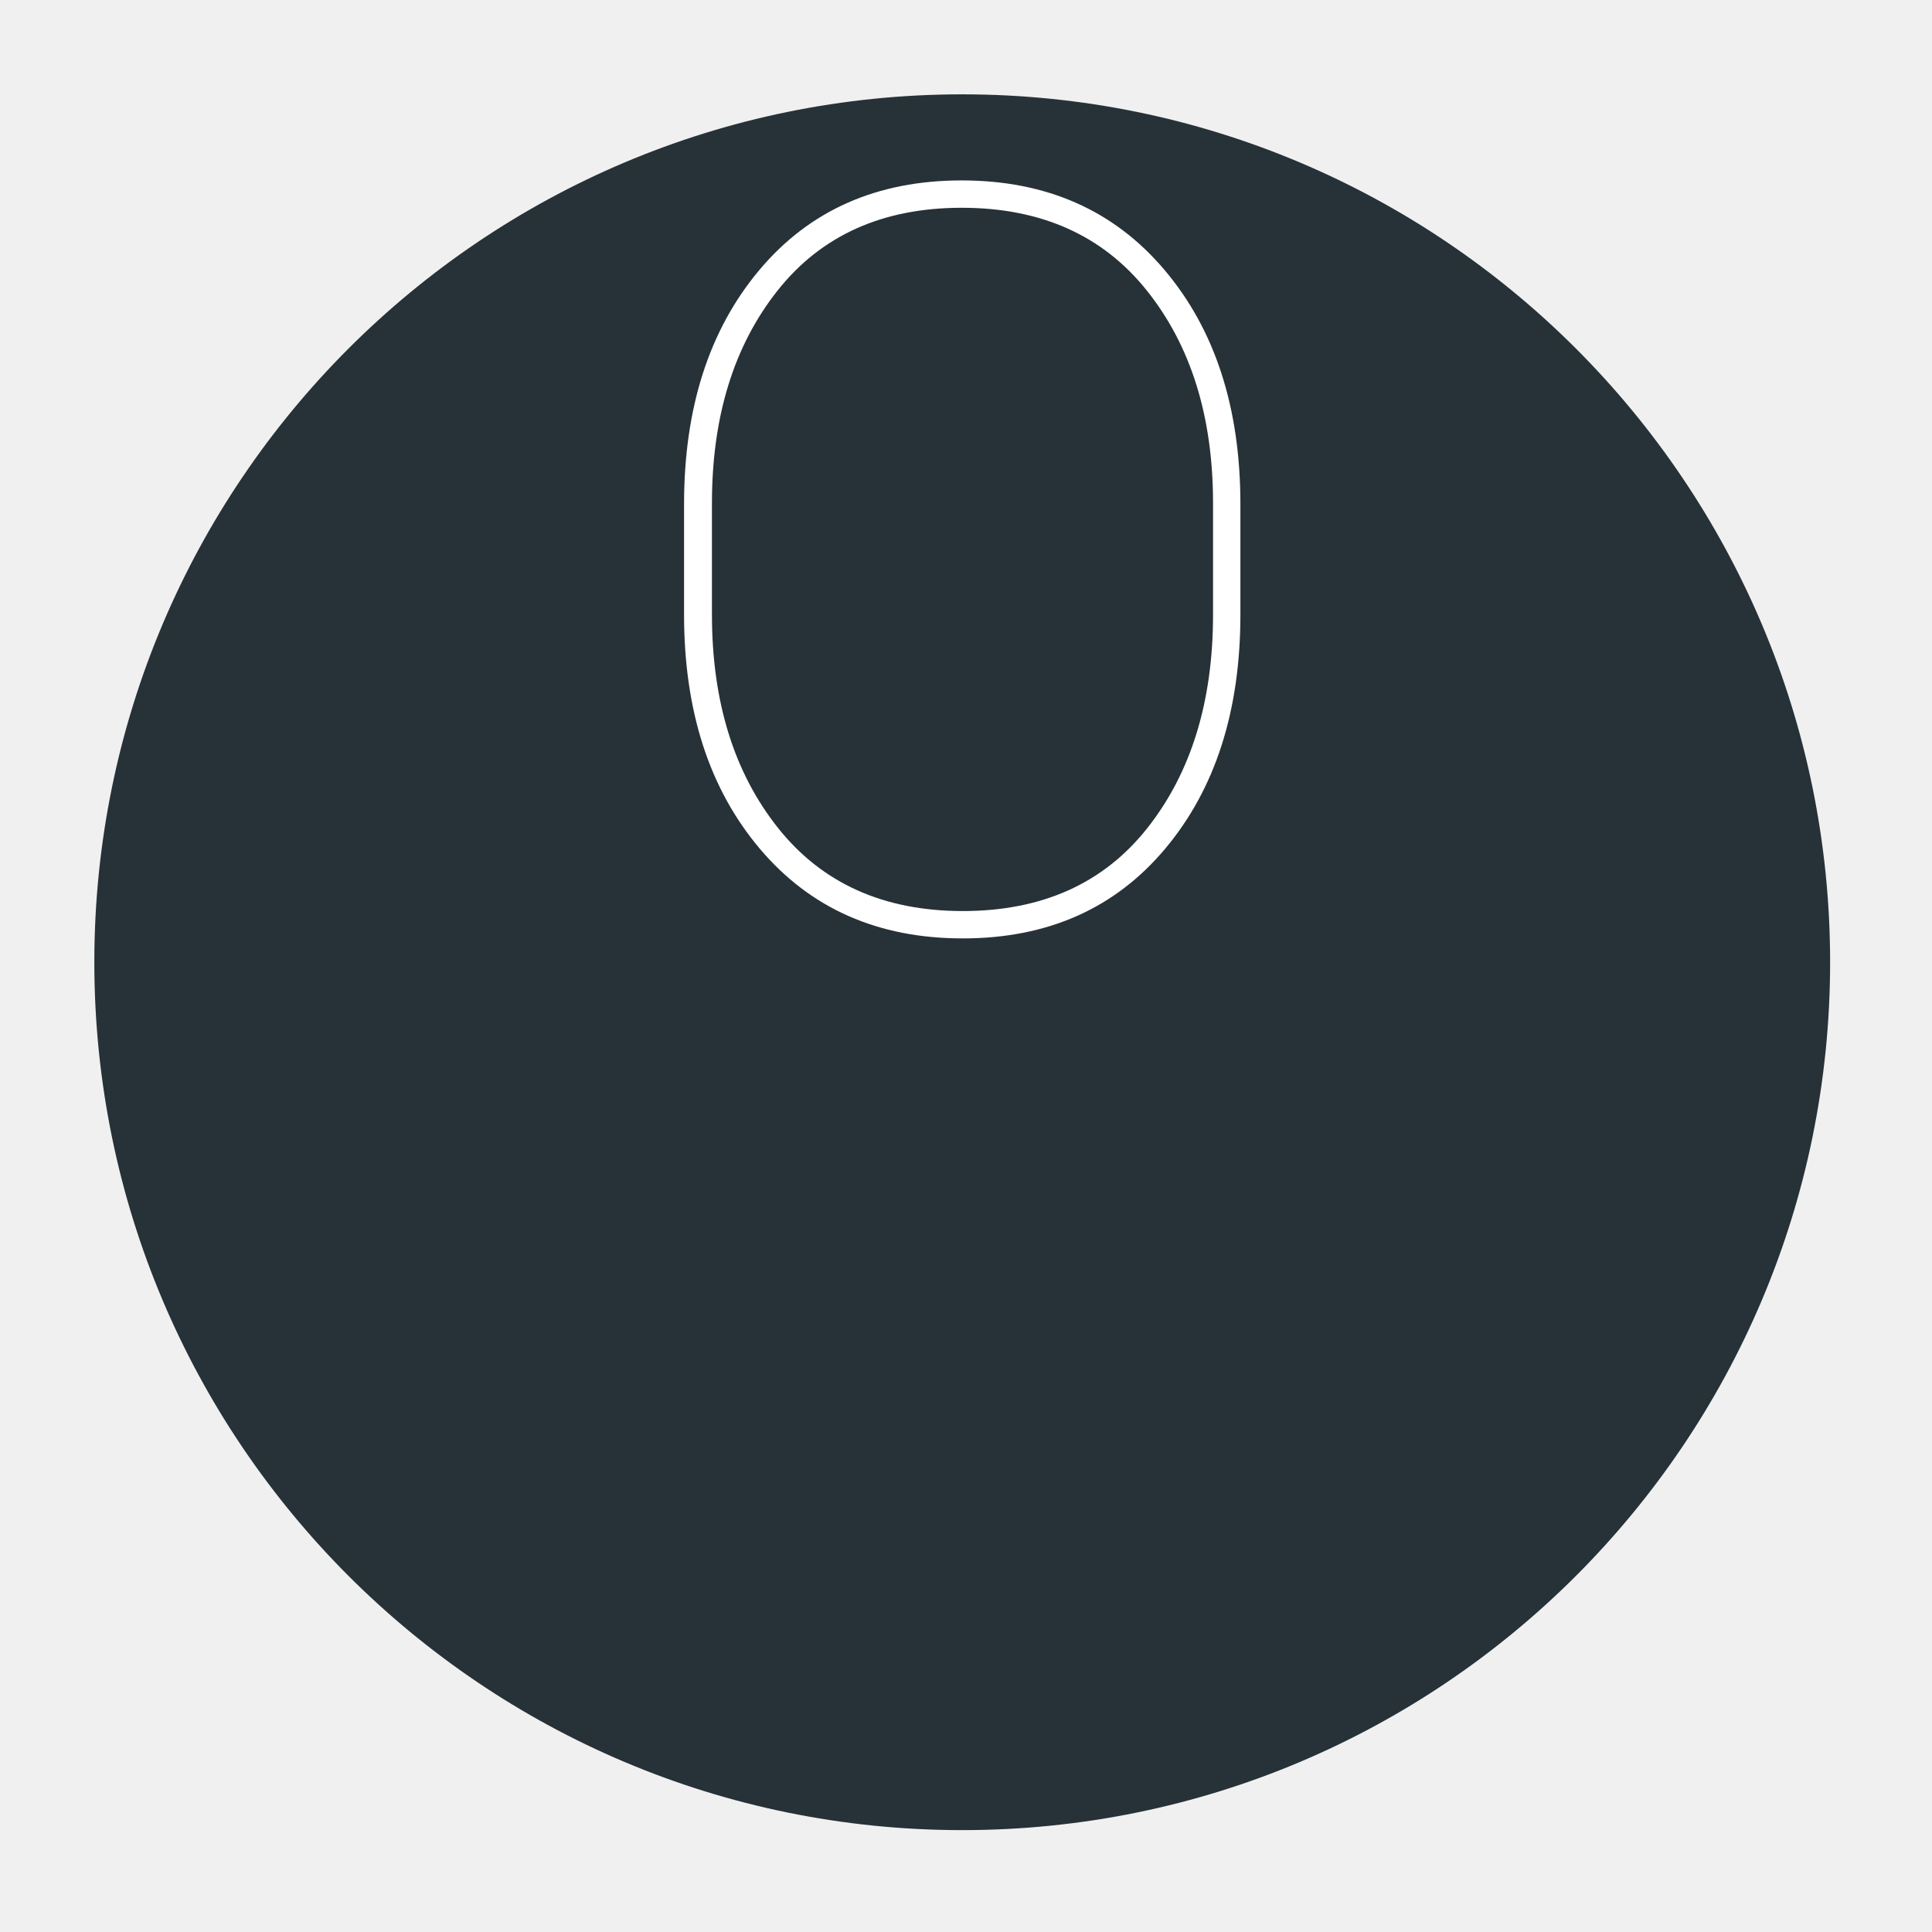
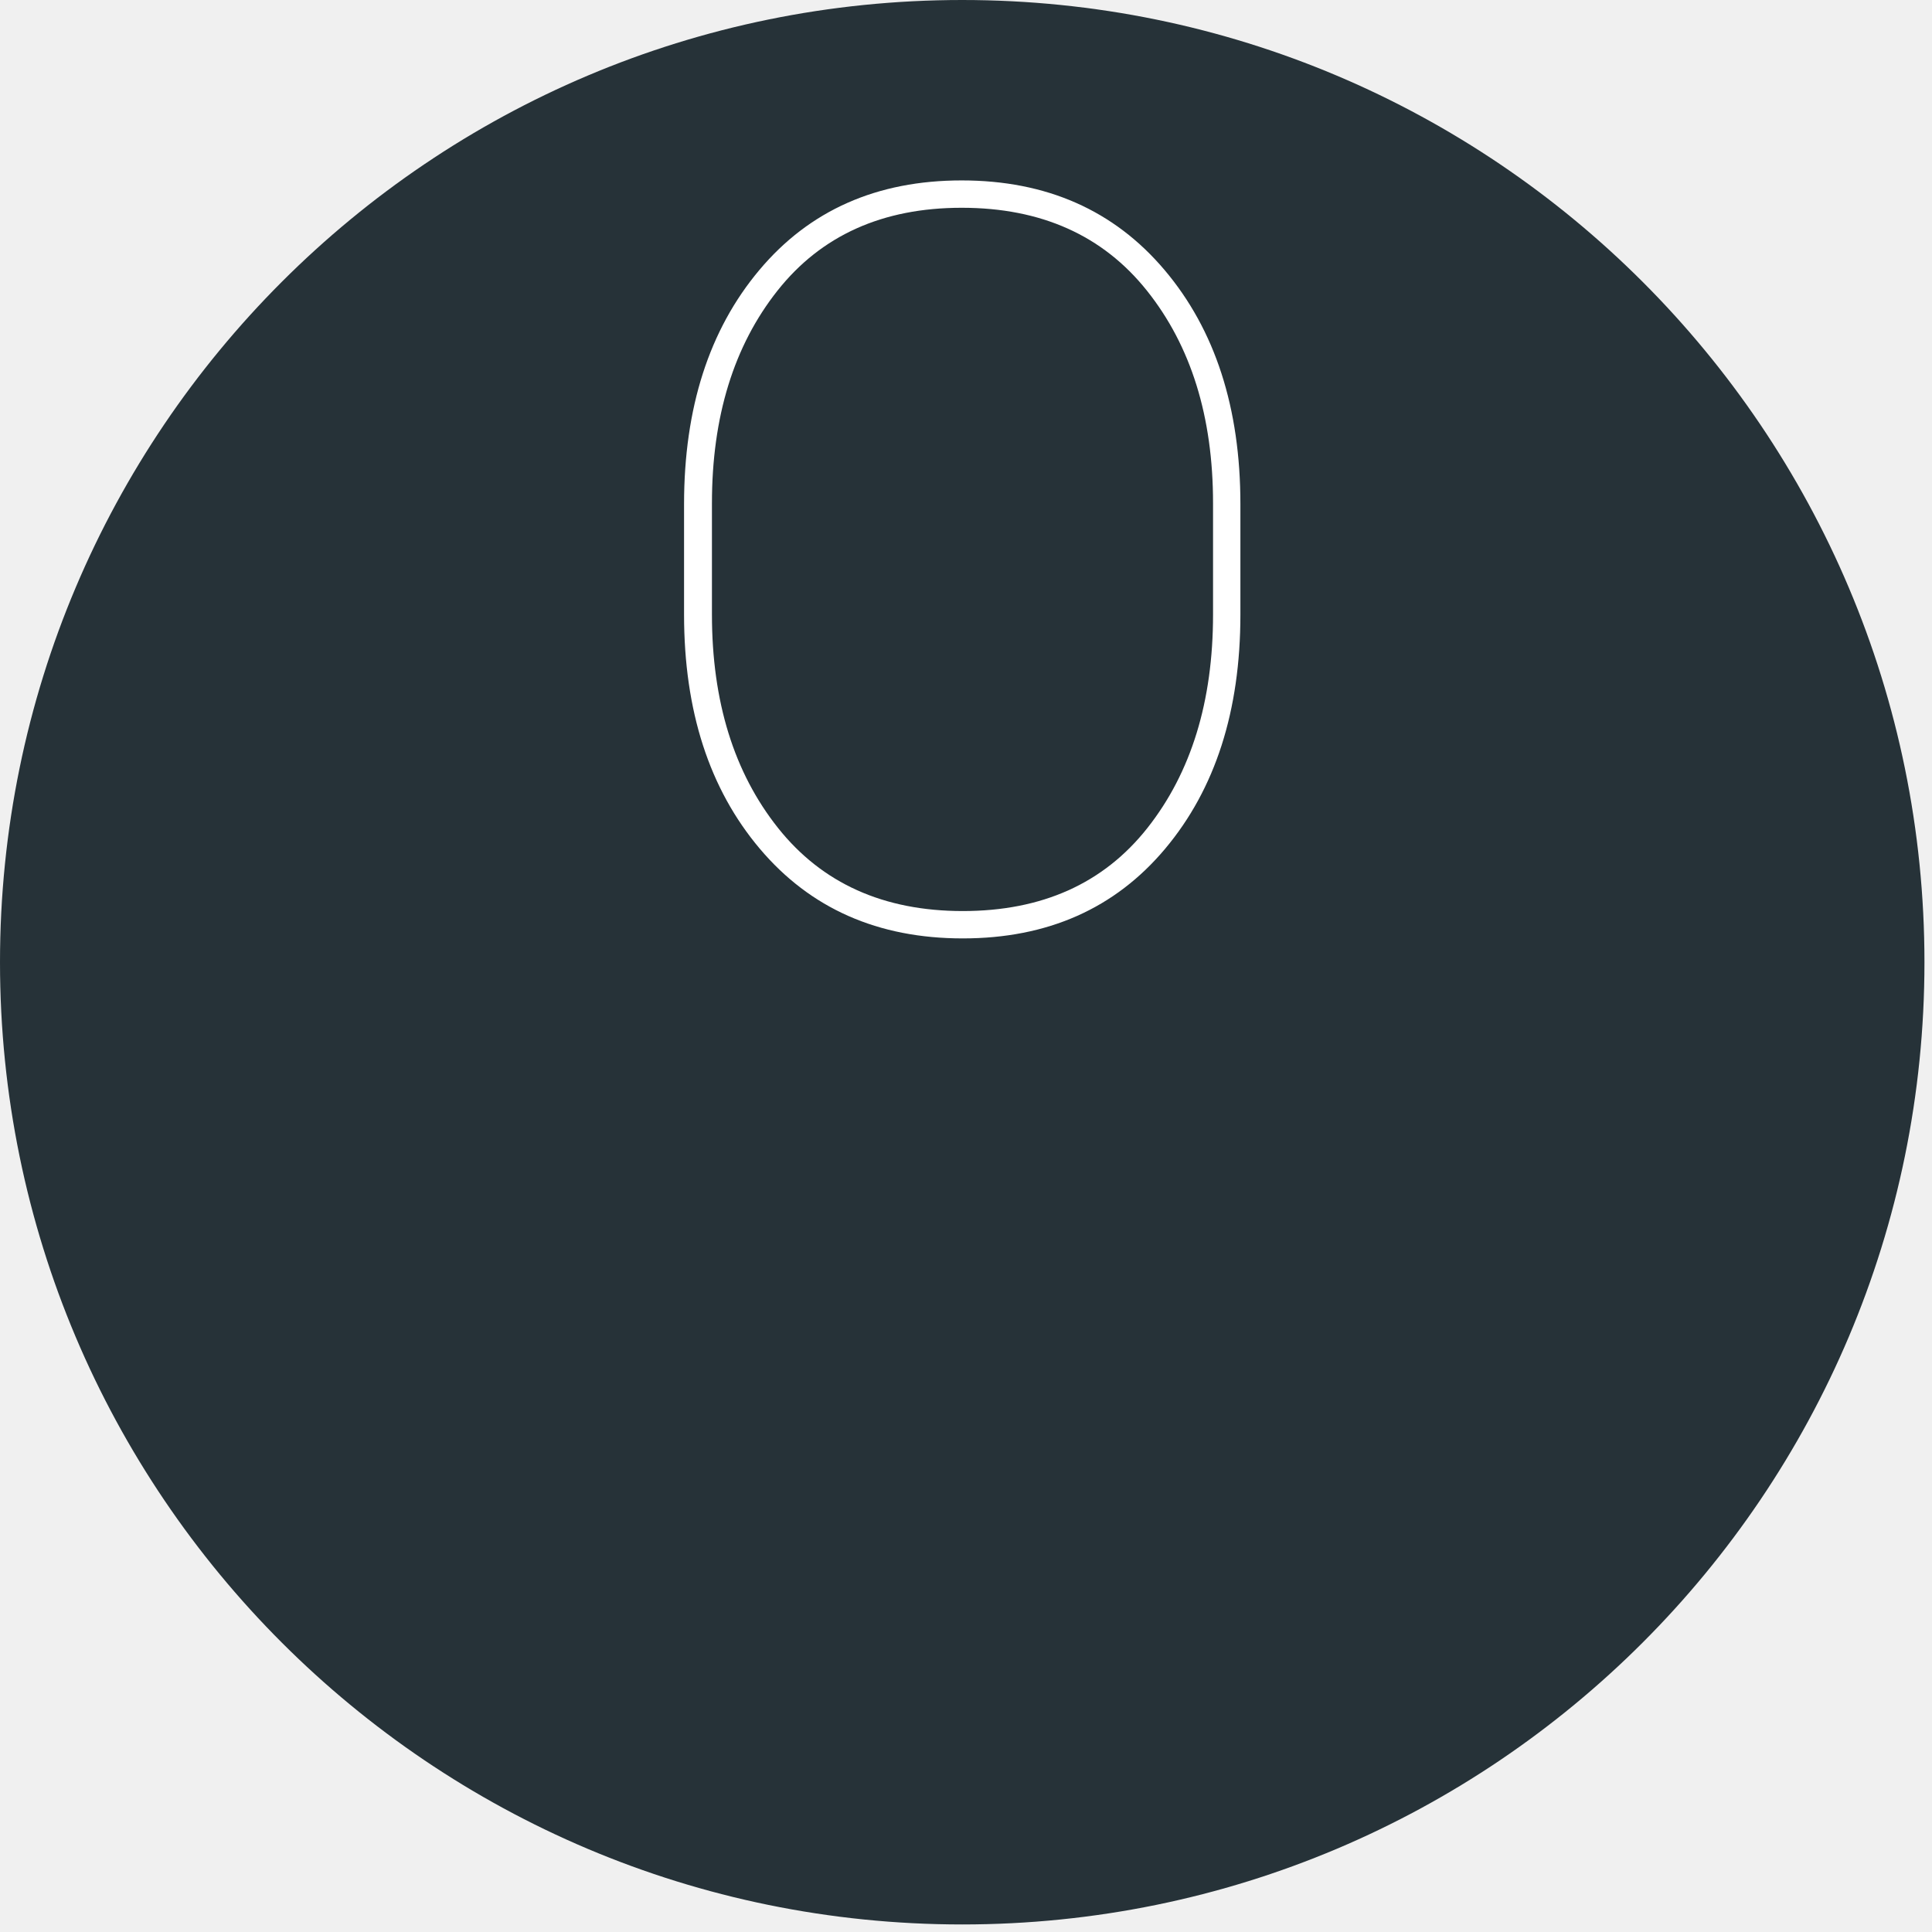
<svg xmlns="http://www.w3.org/2000/svg" width="532" height="532" viewBox="0 0 512 512">
-   <circle cx="255" cy="255" r="230" fill="#263238" />
+   <circle cx="255" cy="255" r="255" fill="#263238" />
  <text x="255" y="246" alignment-baseline="central" text-anchor="middle" fill="#fff" font-size="275" font-weight="100" font-family="Roboto">O</text>
</svg>
